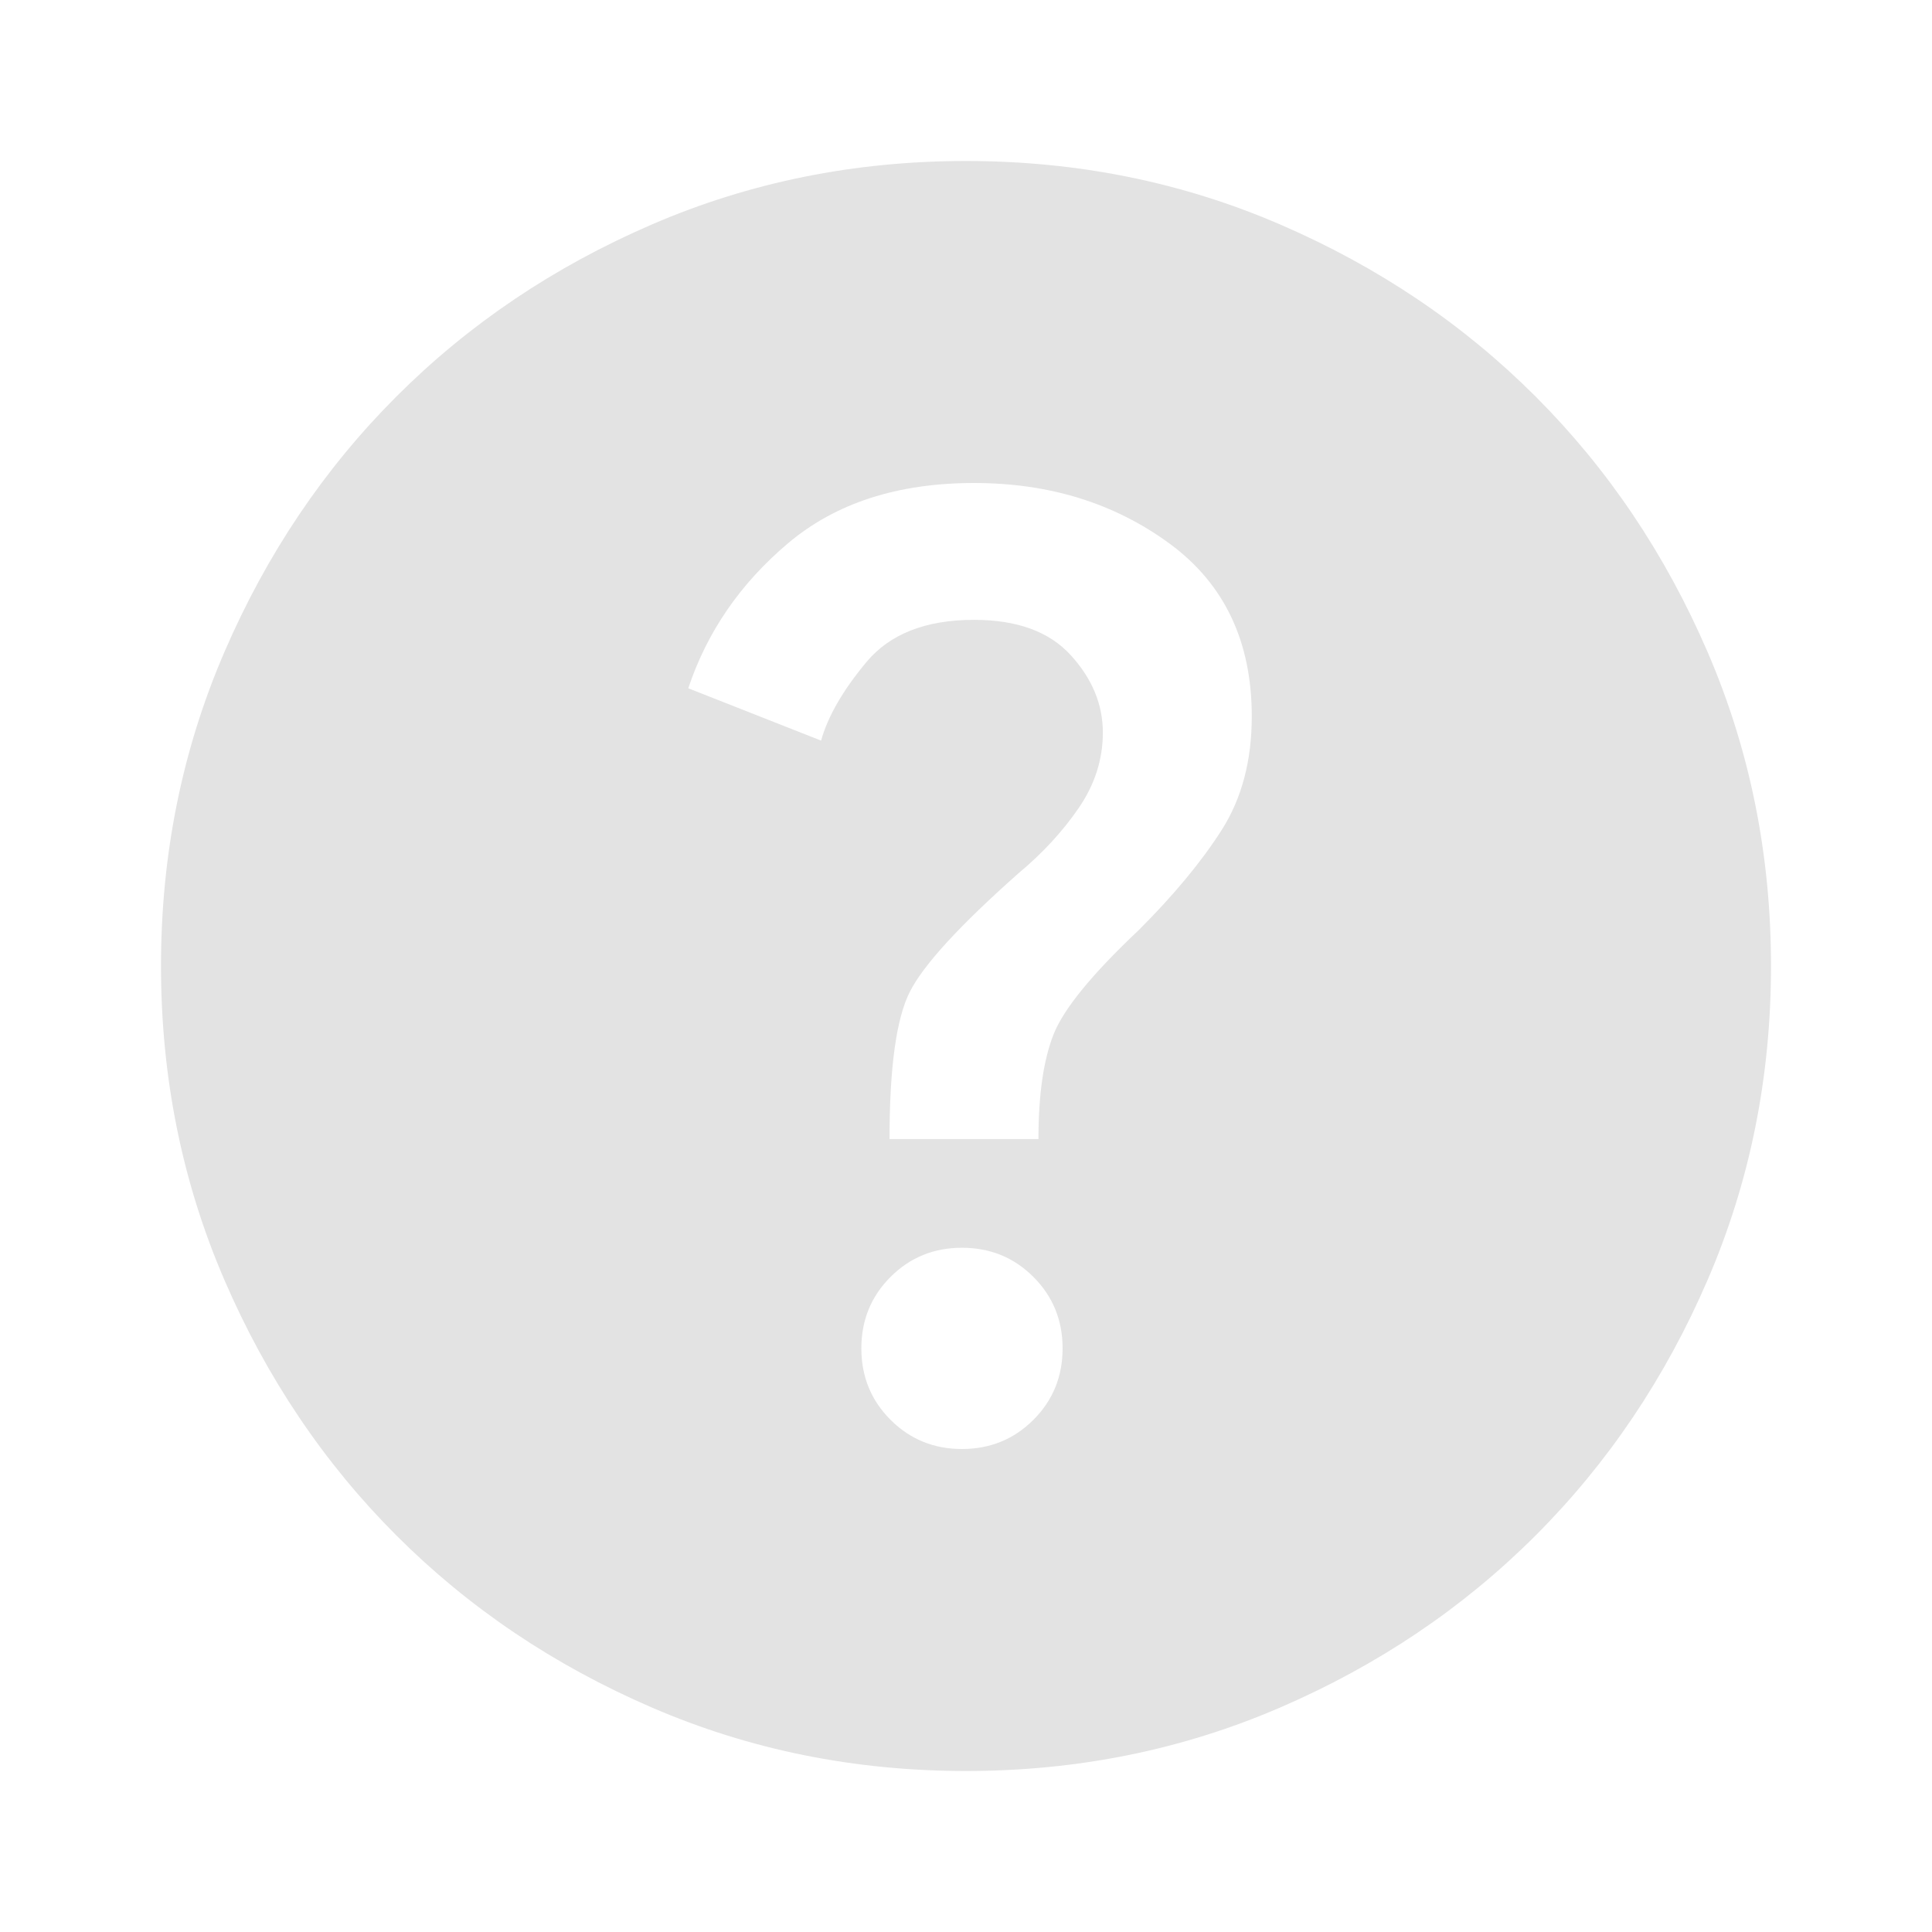
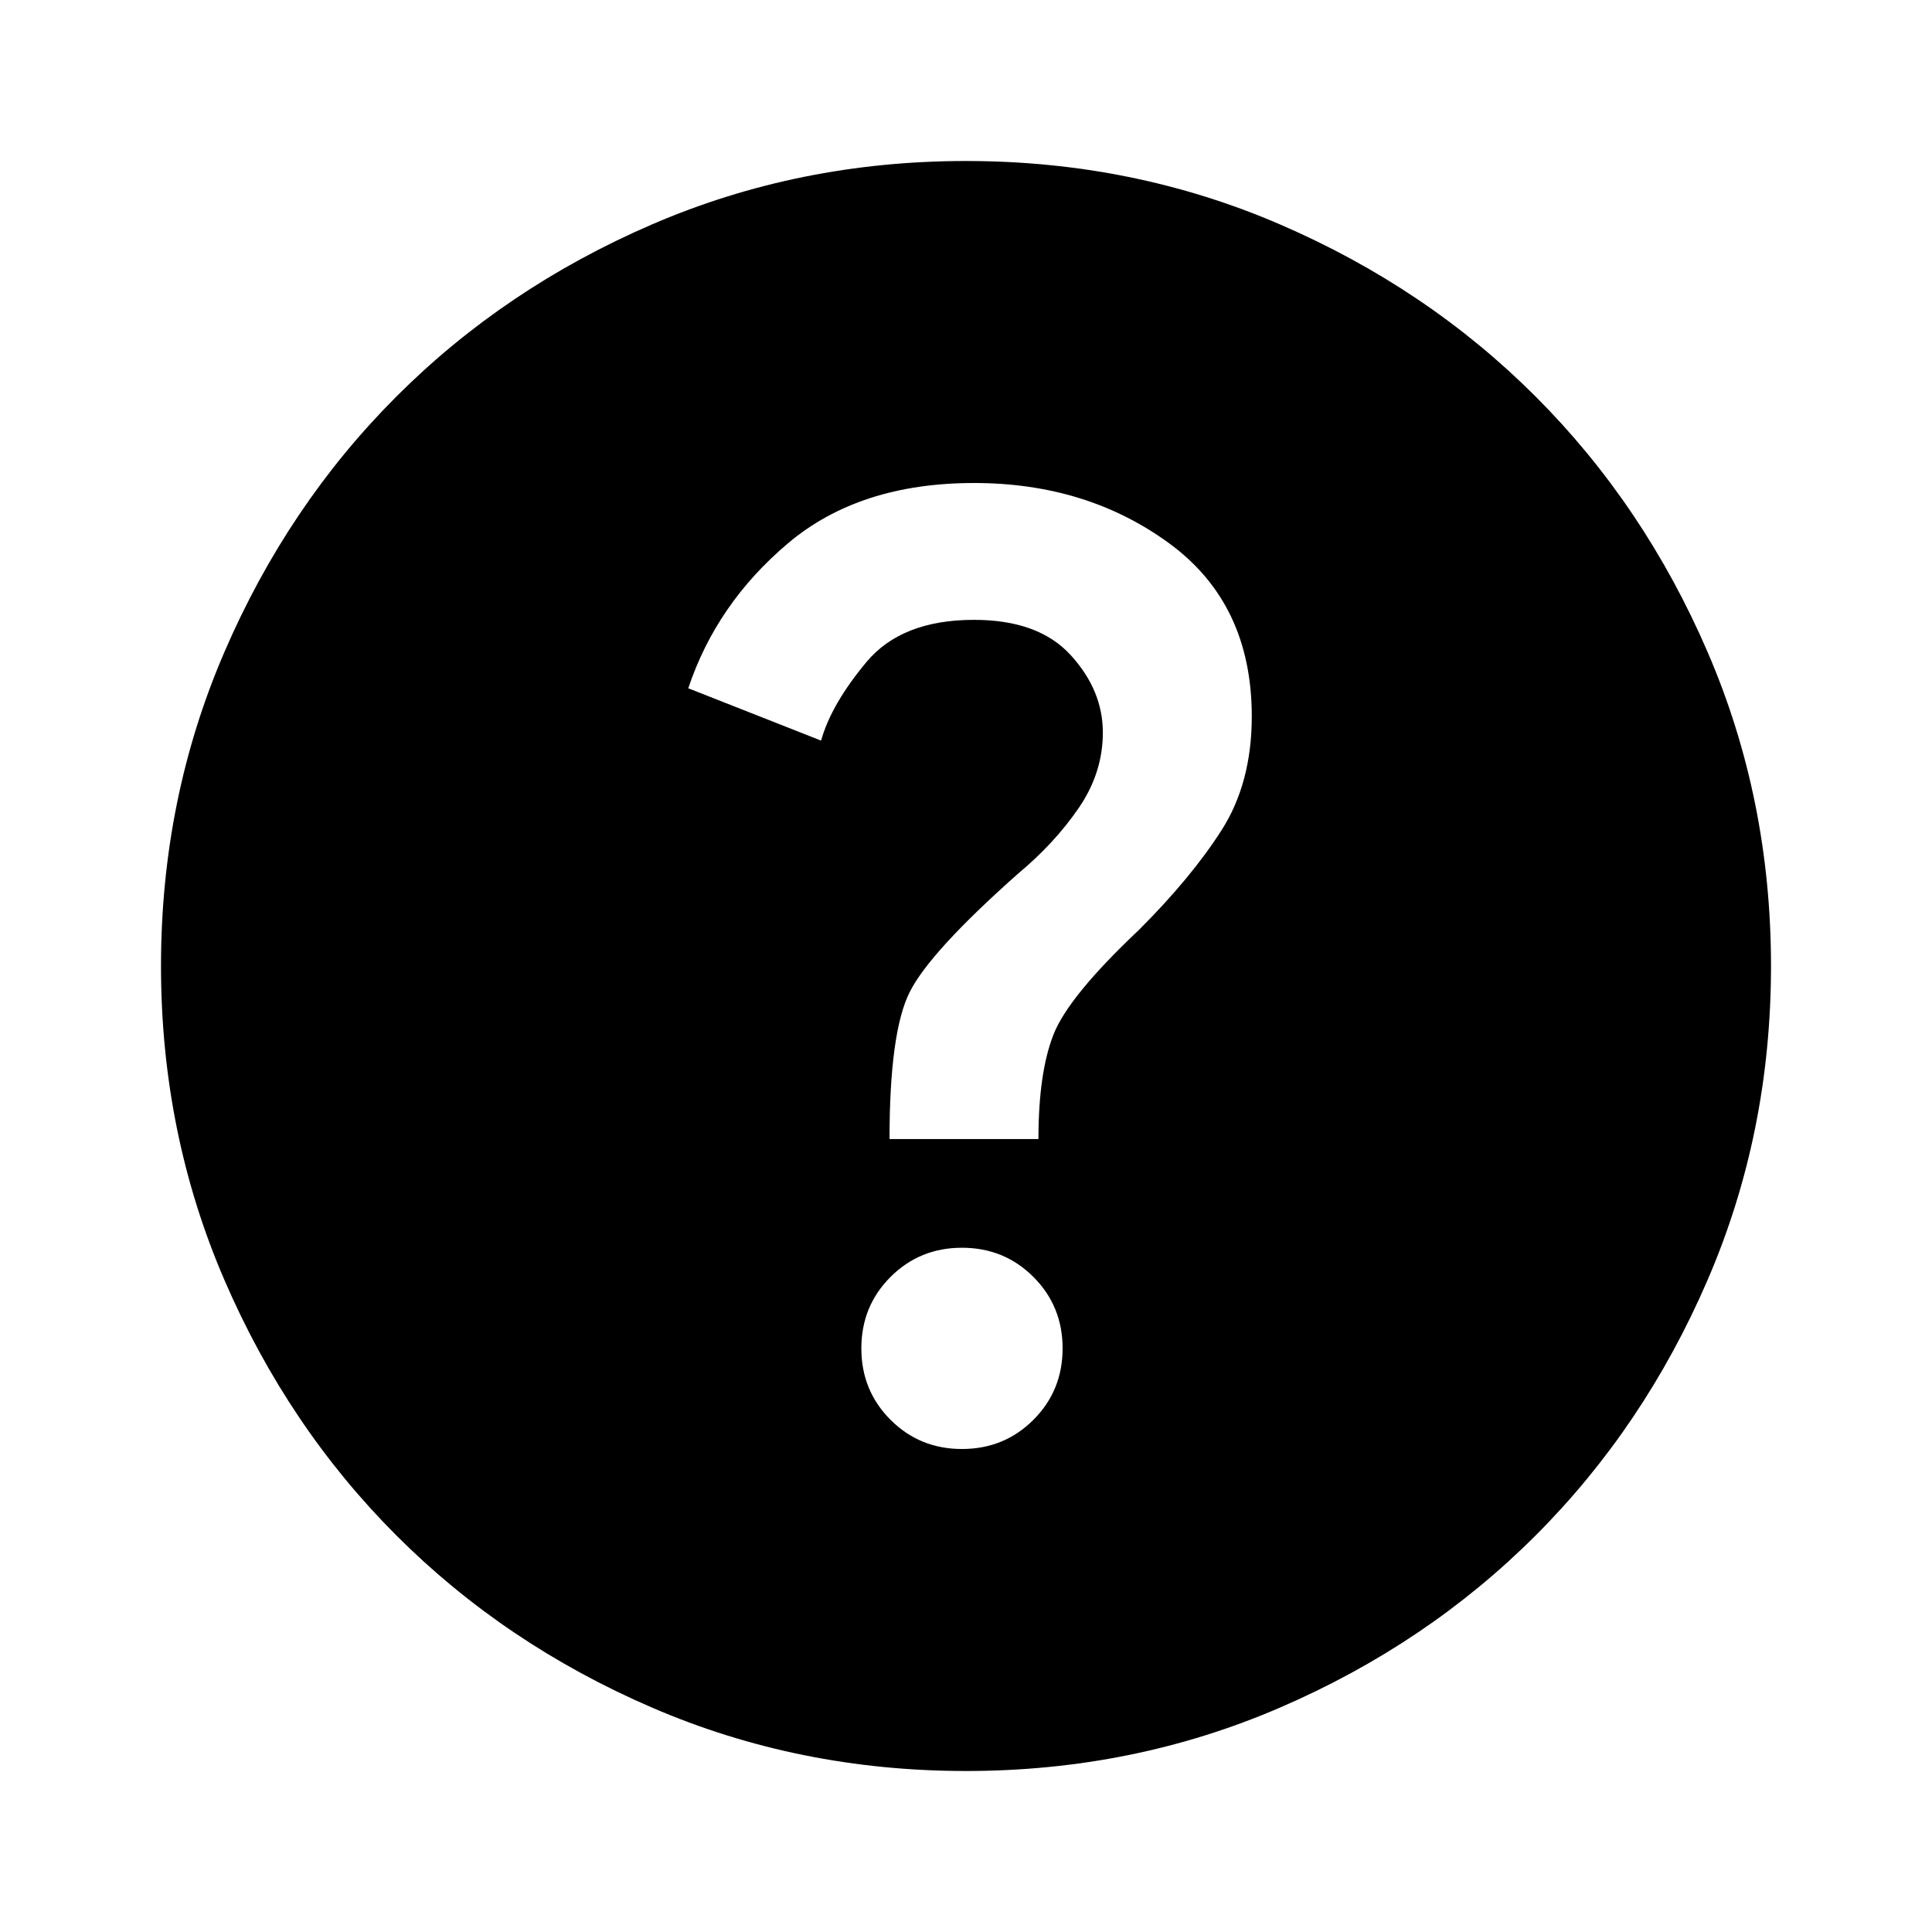
- <svg xmlns="http://www.w3.org/2000/svg" height="24px" viewBox="0 -960 960 960" width="24px" fill="#e3e3e3">
+ <svg xmlns="http://www.w3.org/2000/svg" height="24px" viewBox="0 -960 960 960" width="24px">
  <path d="M478-240q21 0 35.5-14.5T528-290q0-21-14.5-35.5T478-340q-21 0-35.5 14.5T428-290q0 21 14.5 35.5T478-240Zm-36-154h74q0-33 7.5-52t42.5-52q26-26 41-49.5t15-56.5q0-56-41-86t-97-30q-57 0-92.5 30T342-618l66 26q5-18 22.5-39t53.5-21q32 0 48 17.5t16 38.5q0 20-12 37.5T506-526q-44 39-54 59t-10 73Zm38 314q-83 0-156-31.5T197-197q-54-54-85.5-127T80-480q0-83 31.5-156T197-763q54-54 127-85.5T480-880q83 0 156 31.5T763-763q54 54 85.5 127T880-480q0 83-31.5 156T763-197q-54 54-127 85.5T480-80Z" />
</svg>
